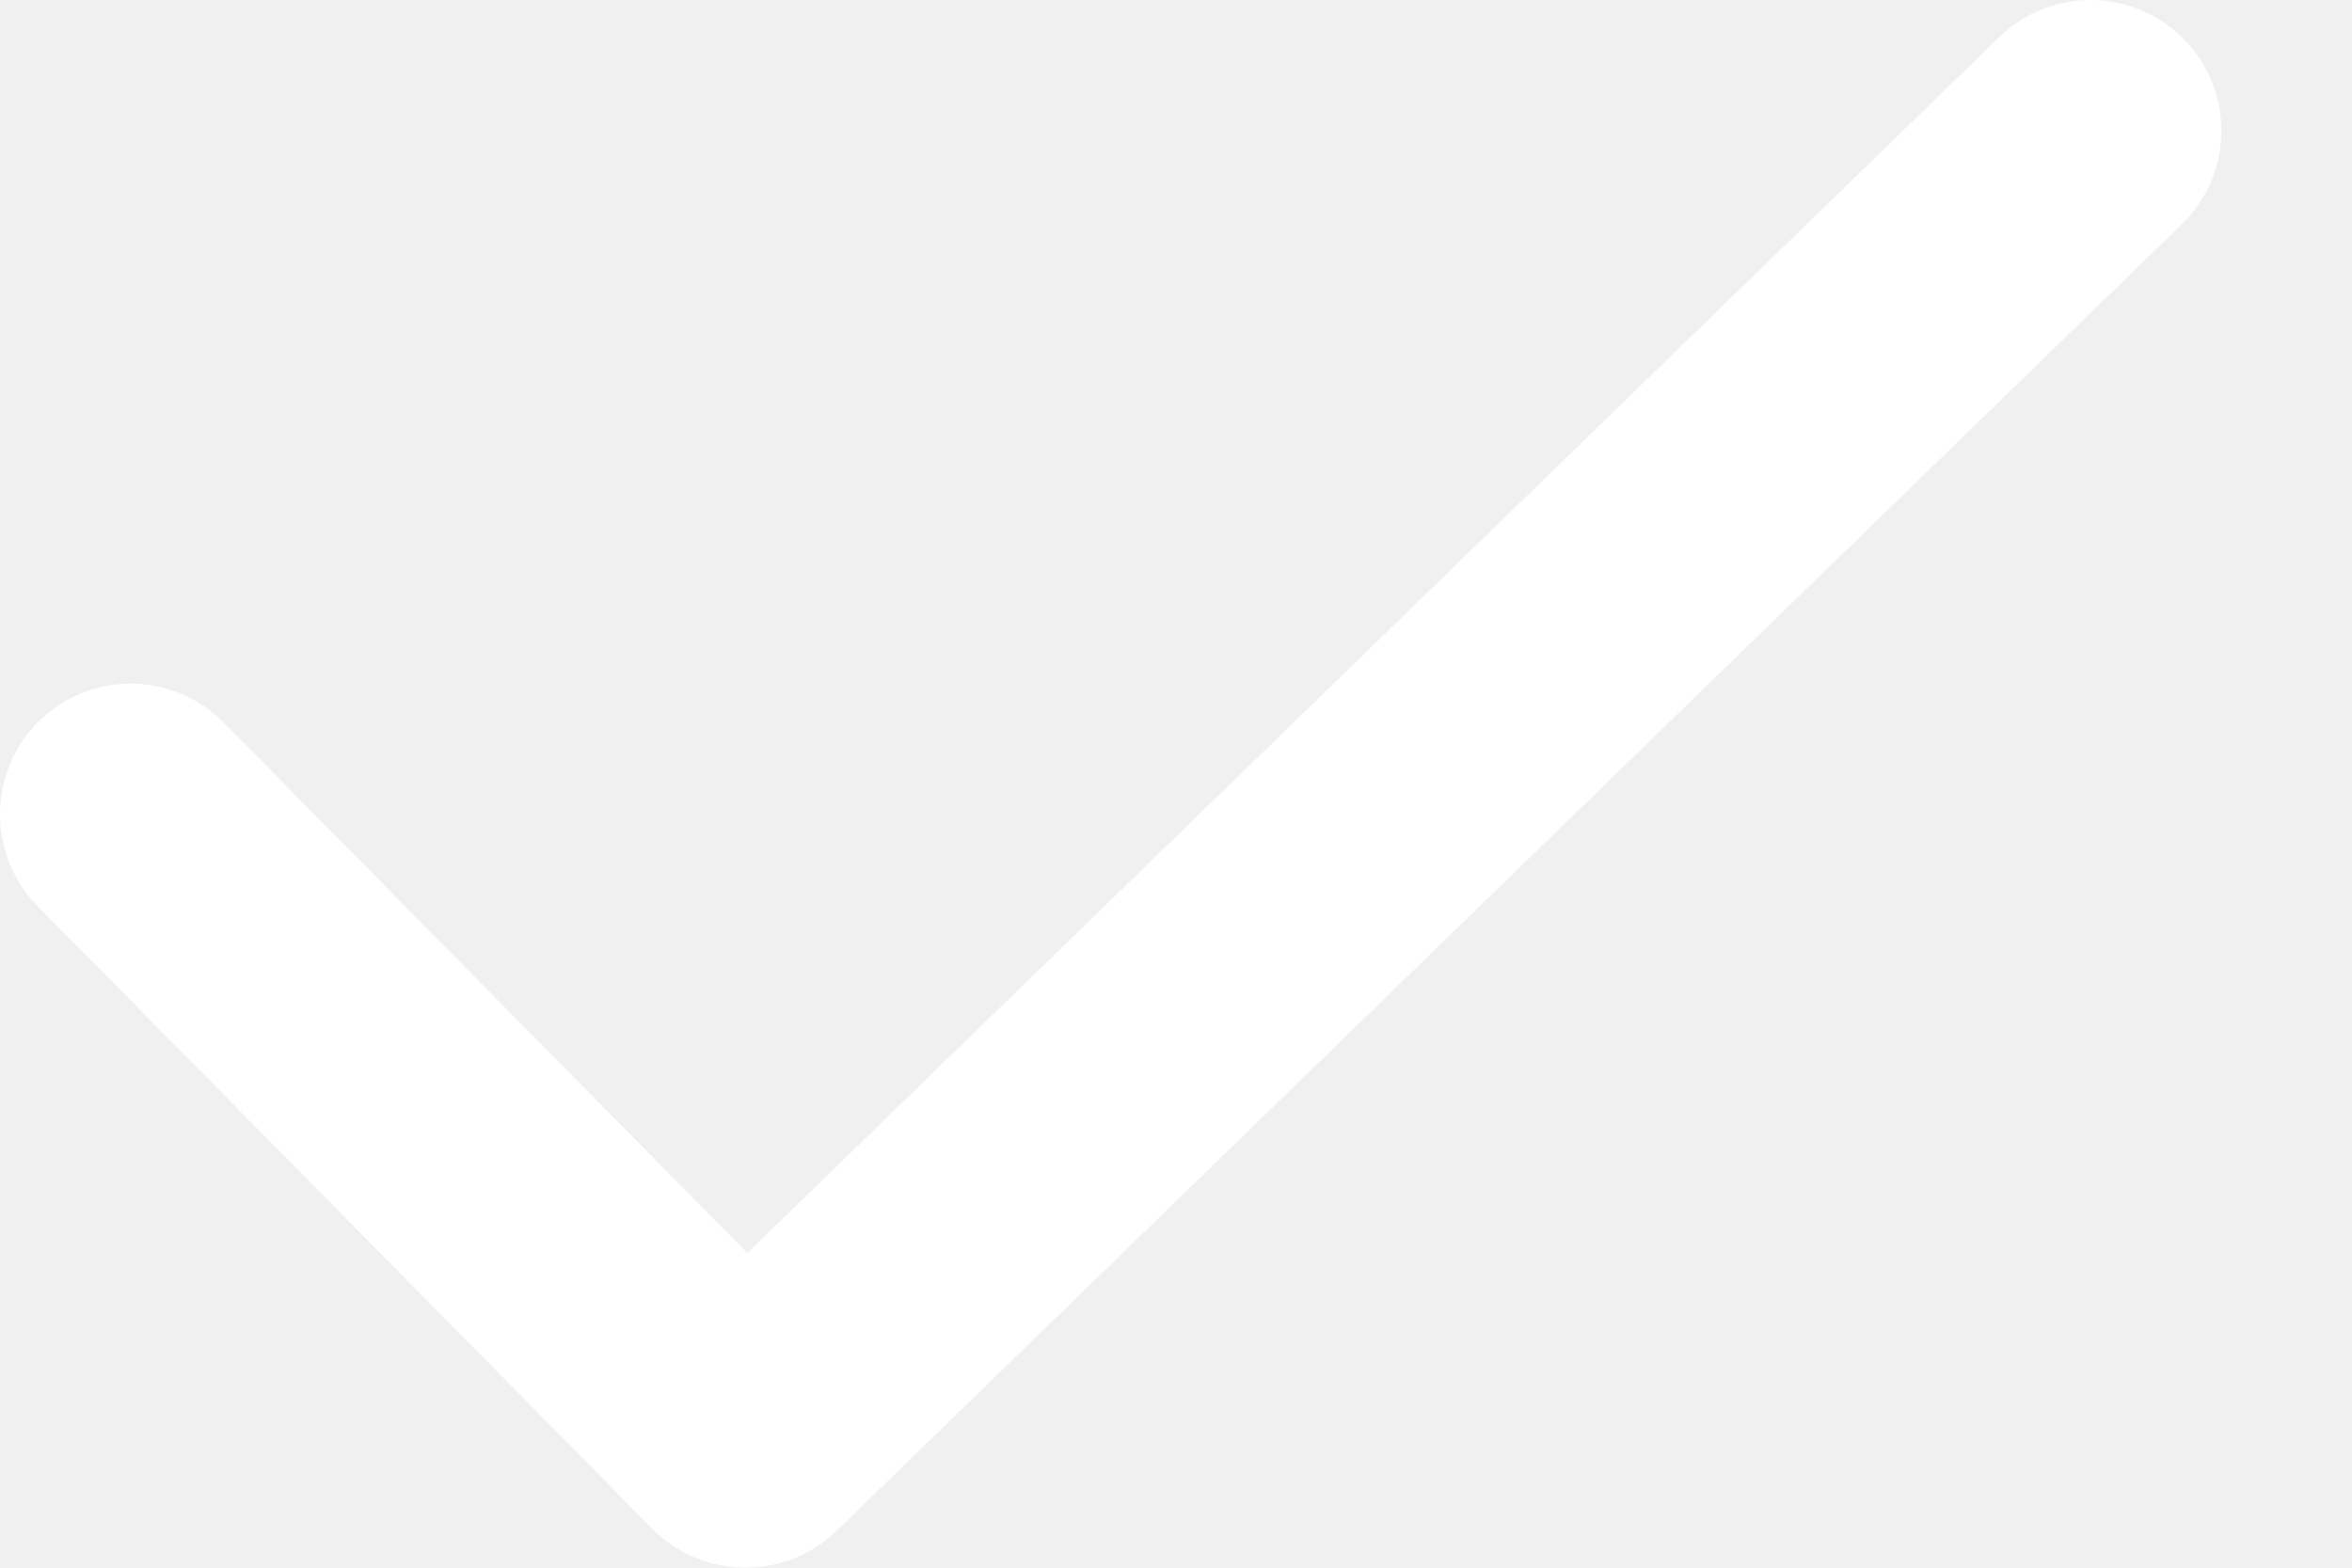
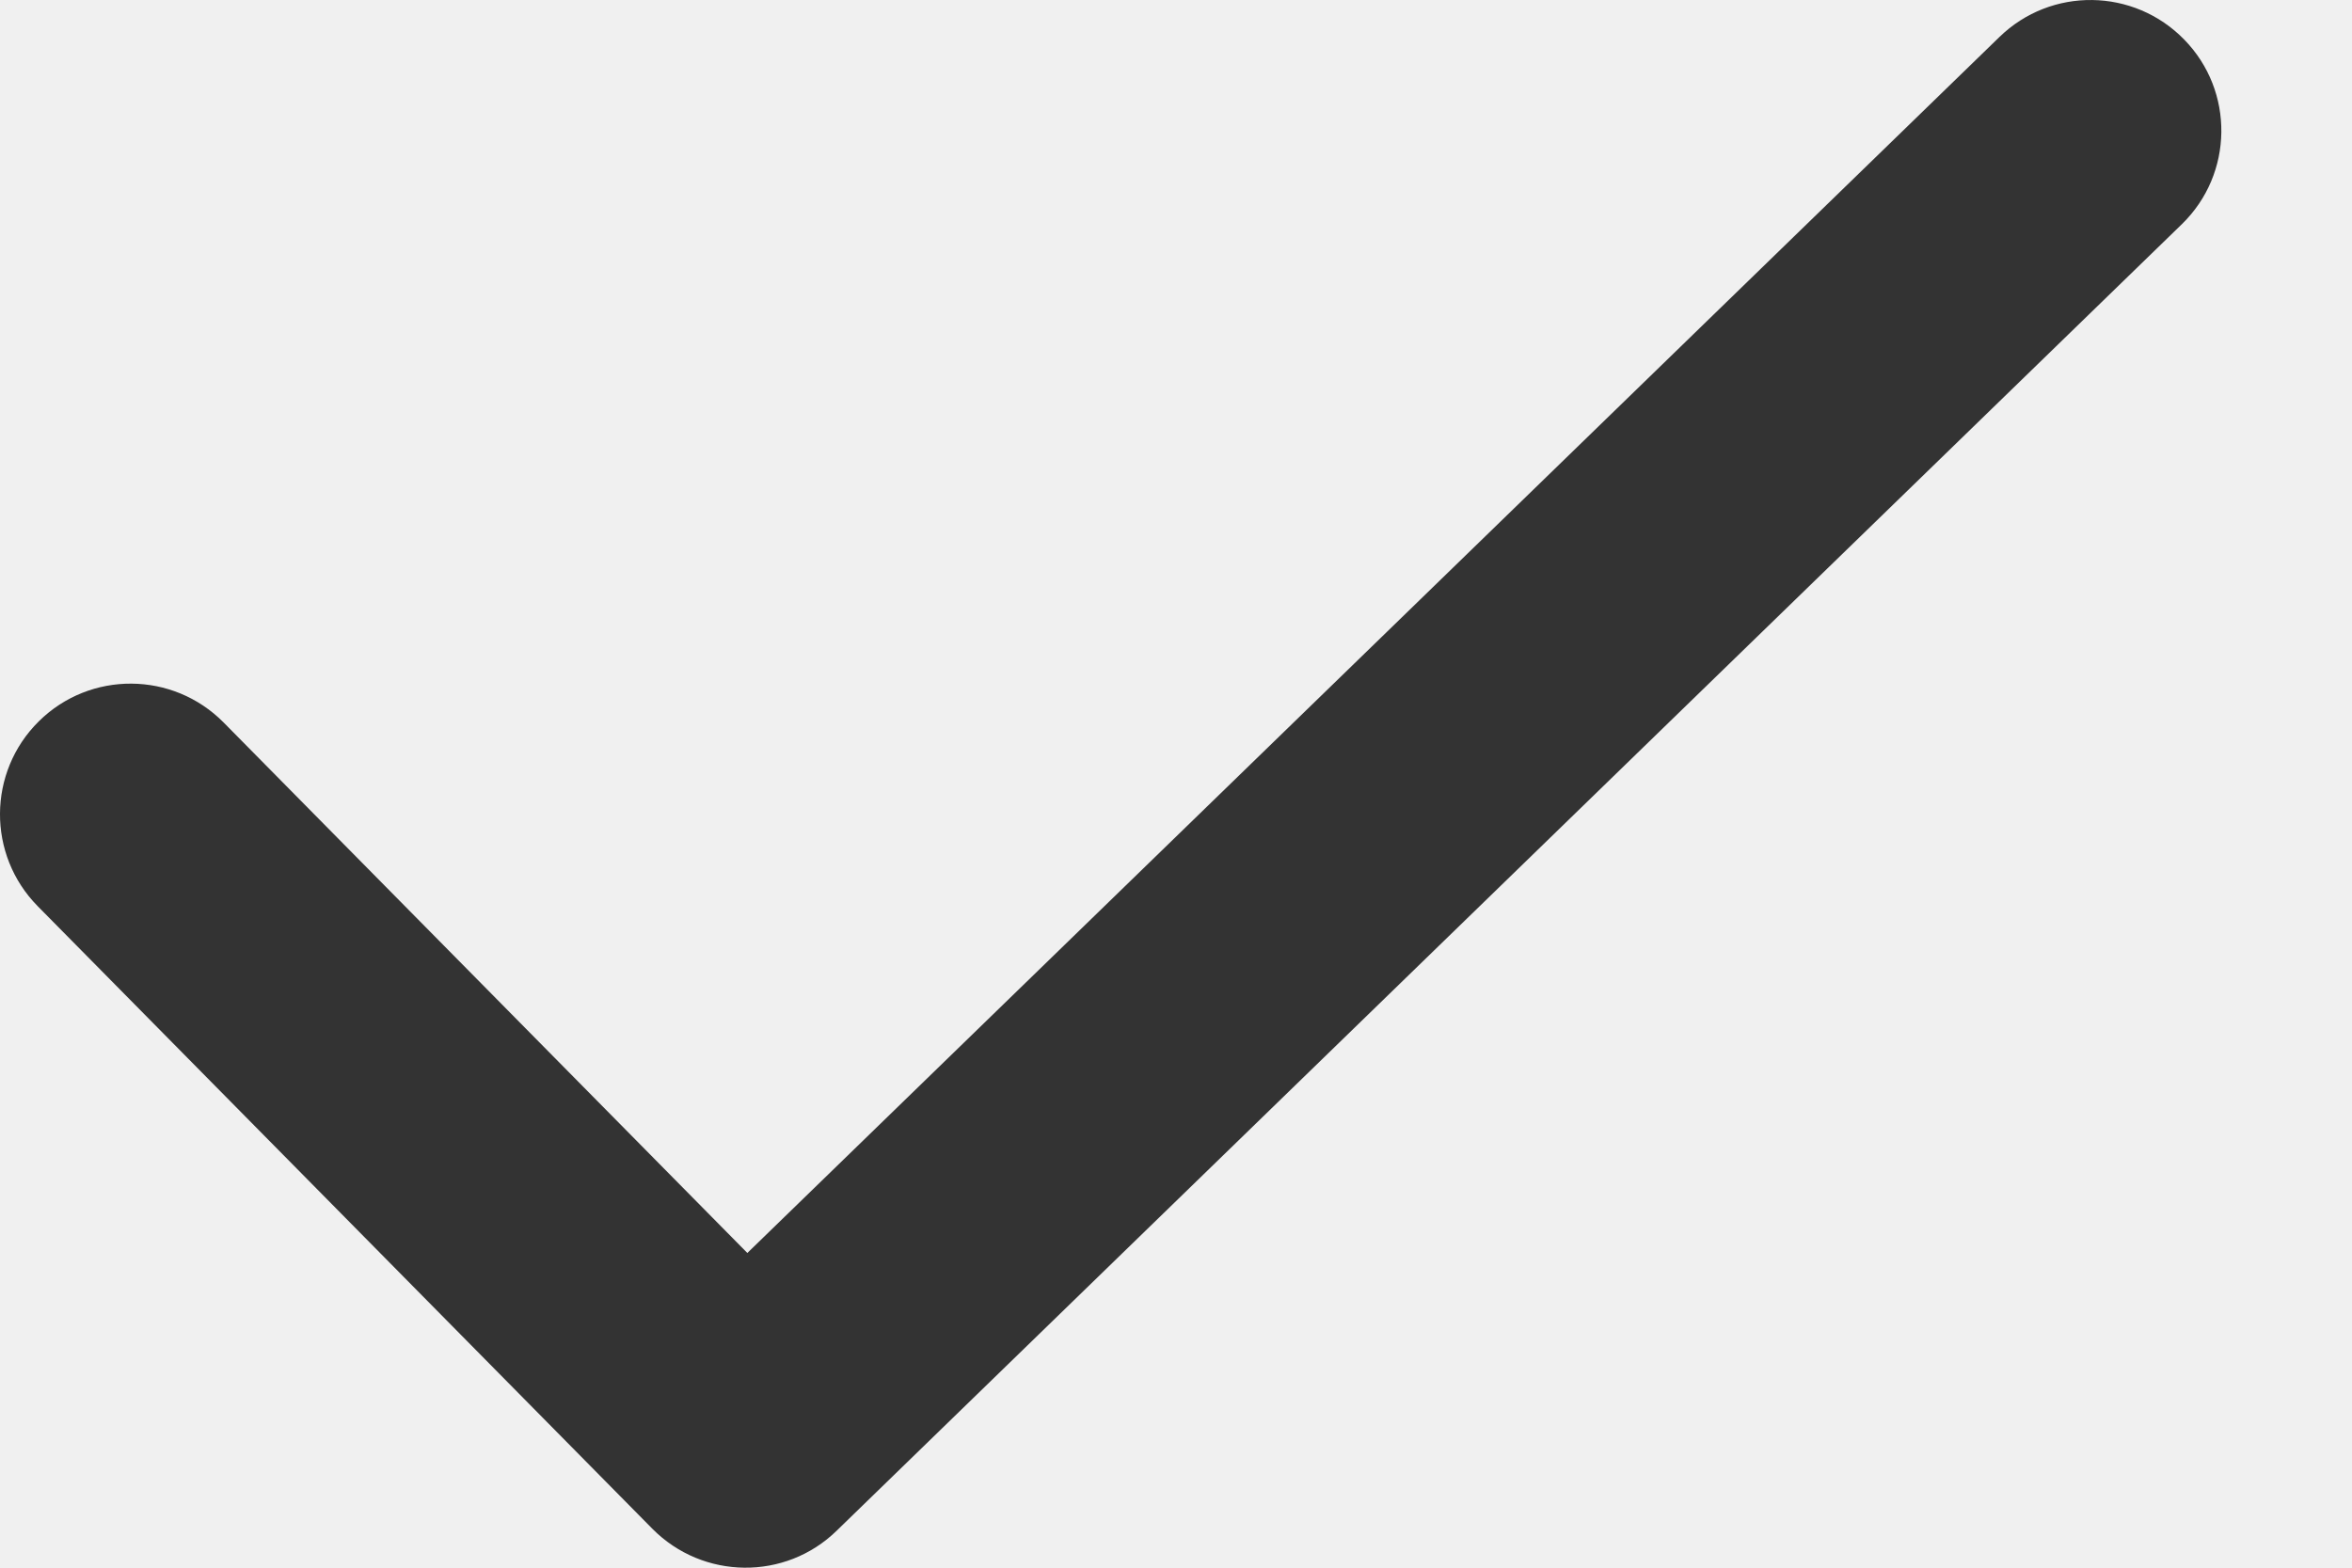
<svg xmlns="http://www.w3.org/2000/svg" width="12" height="8" viewBox="0 0 12 8" fill="none">
-   <path fill-rule="evenodd" clip-rule="evenodd" d="M11.144 0.202C11.401 0.465 11.396 0.887 11.132 1.144L4.269 7.811C4.007 8.067 3.587 8.062 3.329 7.802L0.192 4.624C-0.066 4.362 -0.064 3.94 0.198 3.681C0.46 3.422 0.882 3.425 1.141 3.687L3.813 6.394L10.201 0.189C10.465 -0.068 10.887 -0.062 11.144 0.202Z" fill="white" />
+   <path fill-rule="evenodd" clip-rule="evenodd" d="M11.144 0.202C11.401 0.465 11.396 0.887 11.132 1.144L4.269 7.811C4.007 8.067 3.587 8.062 3.329 7.802L0.192 4.624C-0.066 4.362 -0.064 3.94 0.198 3.681C0.46 3.422 0.882 3.425 1.141 3.687L3.813 6.394L10.201 0.189C10.465 -0.068 10.887 -0.062 11.144 0.202Z" fill="#333" />
</svg>
